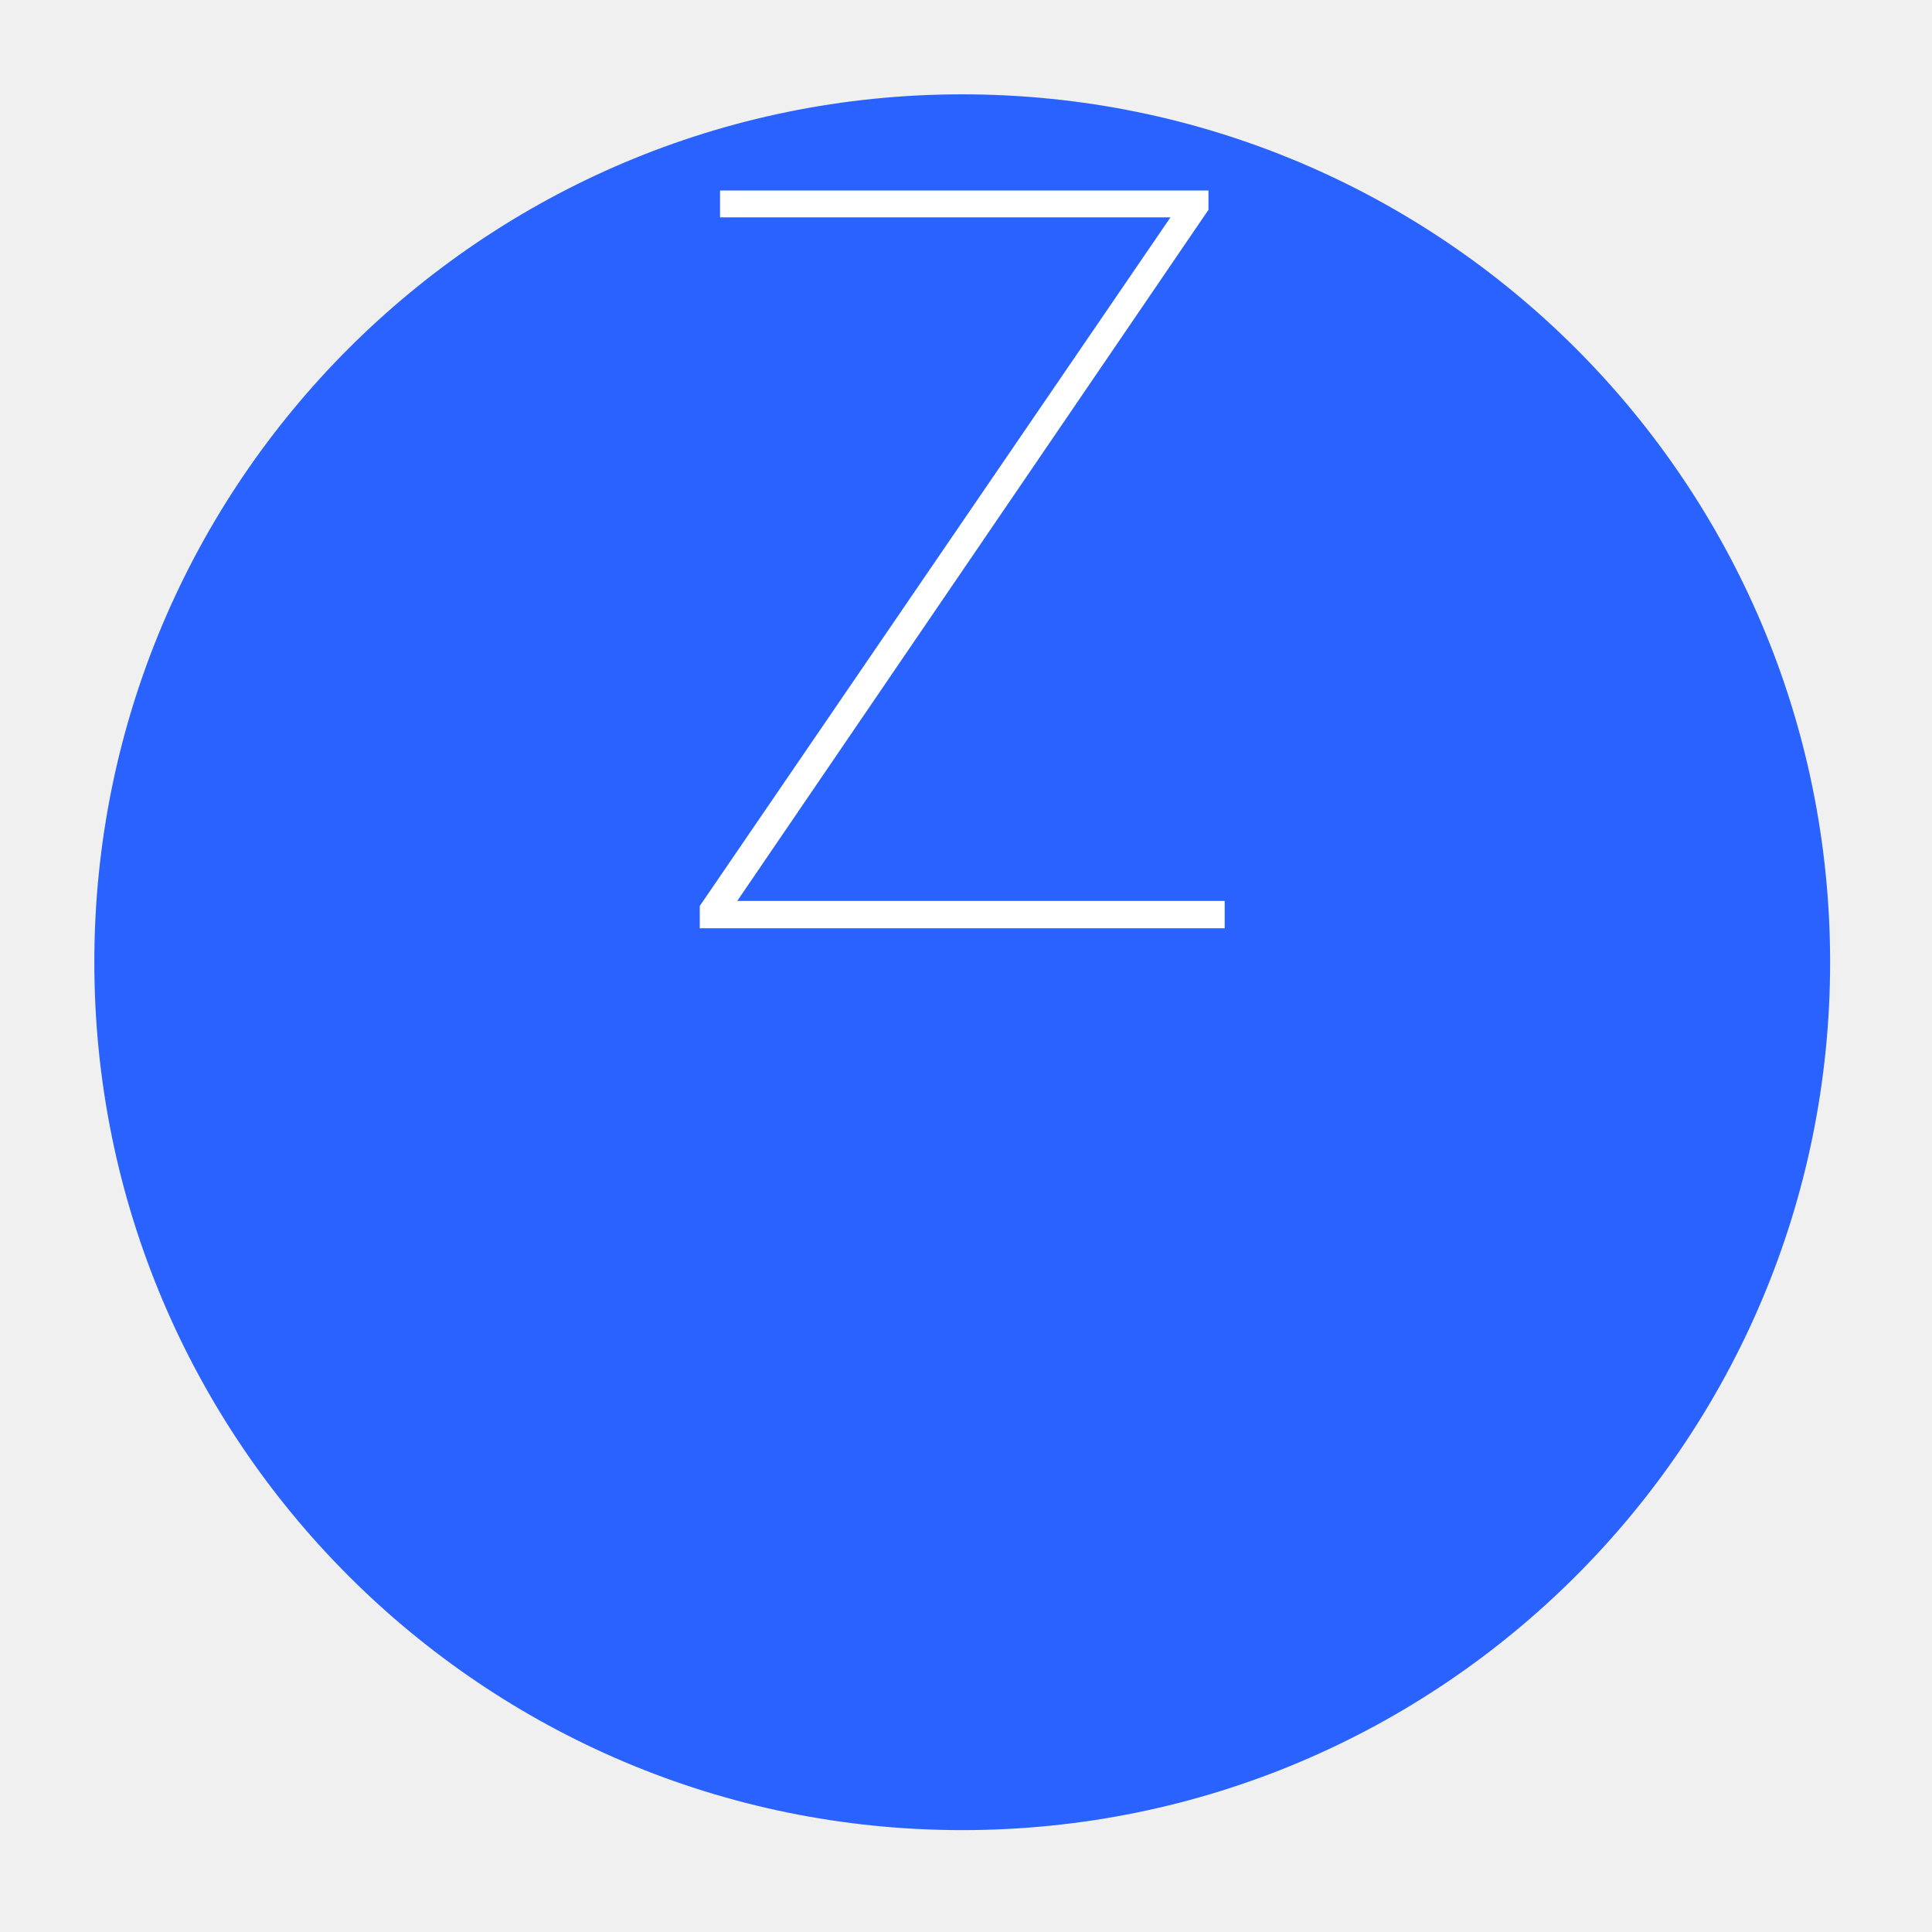
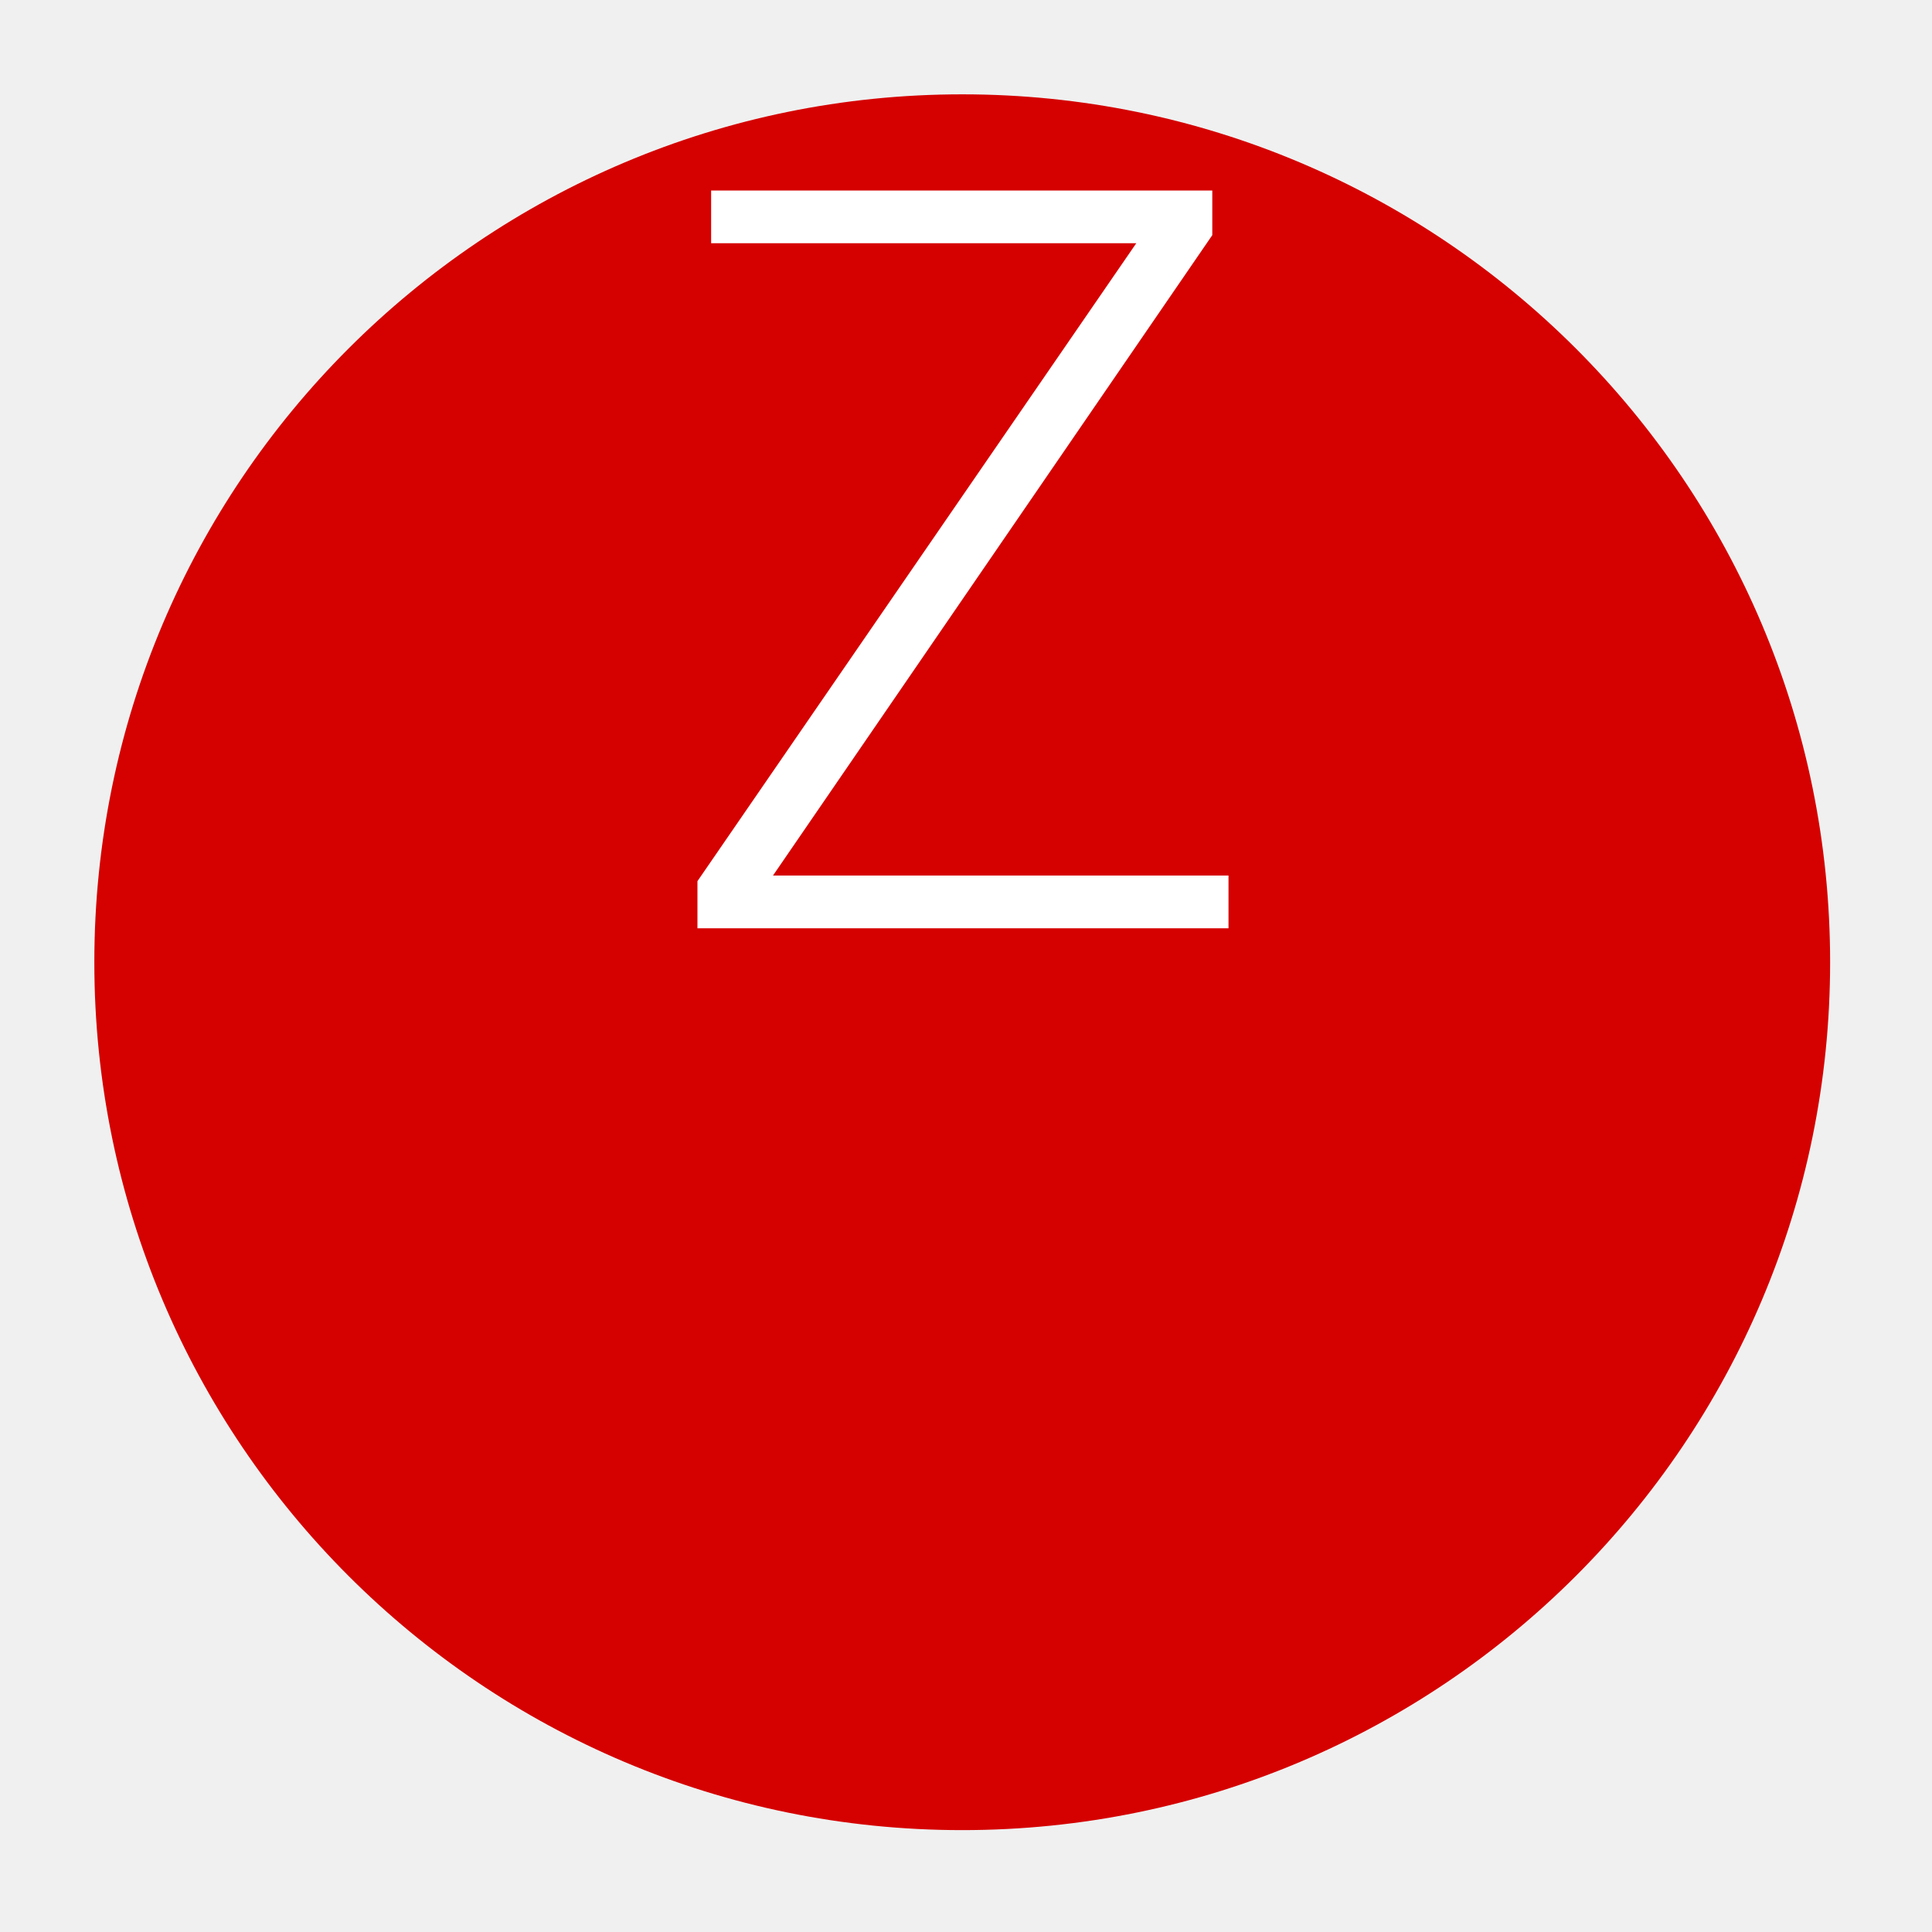
<svg xmlns="http://www.w3.org/2000/svg" width="532" height="532" viewBox="0 0 512 512">
-   <circle cx="255" cy="255" r="230" fill="#2962ff" />
-   <text x="255" y="246" alignment-baseline="central" text-anchor="middle" fill="#fff" font-size="275" font-weight="100" font-family="Roboto">Z</text>
+   <circle cx="255" cy="255" r="230" fill="#d50000" />
+   <text x="255" y="246" alignment-baseline="central" text-anchor="middle" fill="#fff" font-size="275" font-weight="300" font-family="Roboto">Z</text>
</svg>
